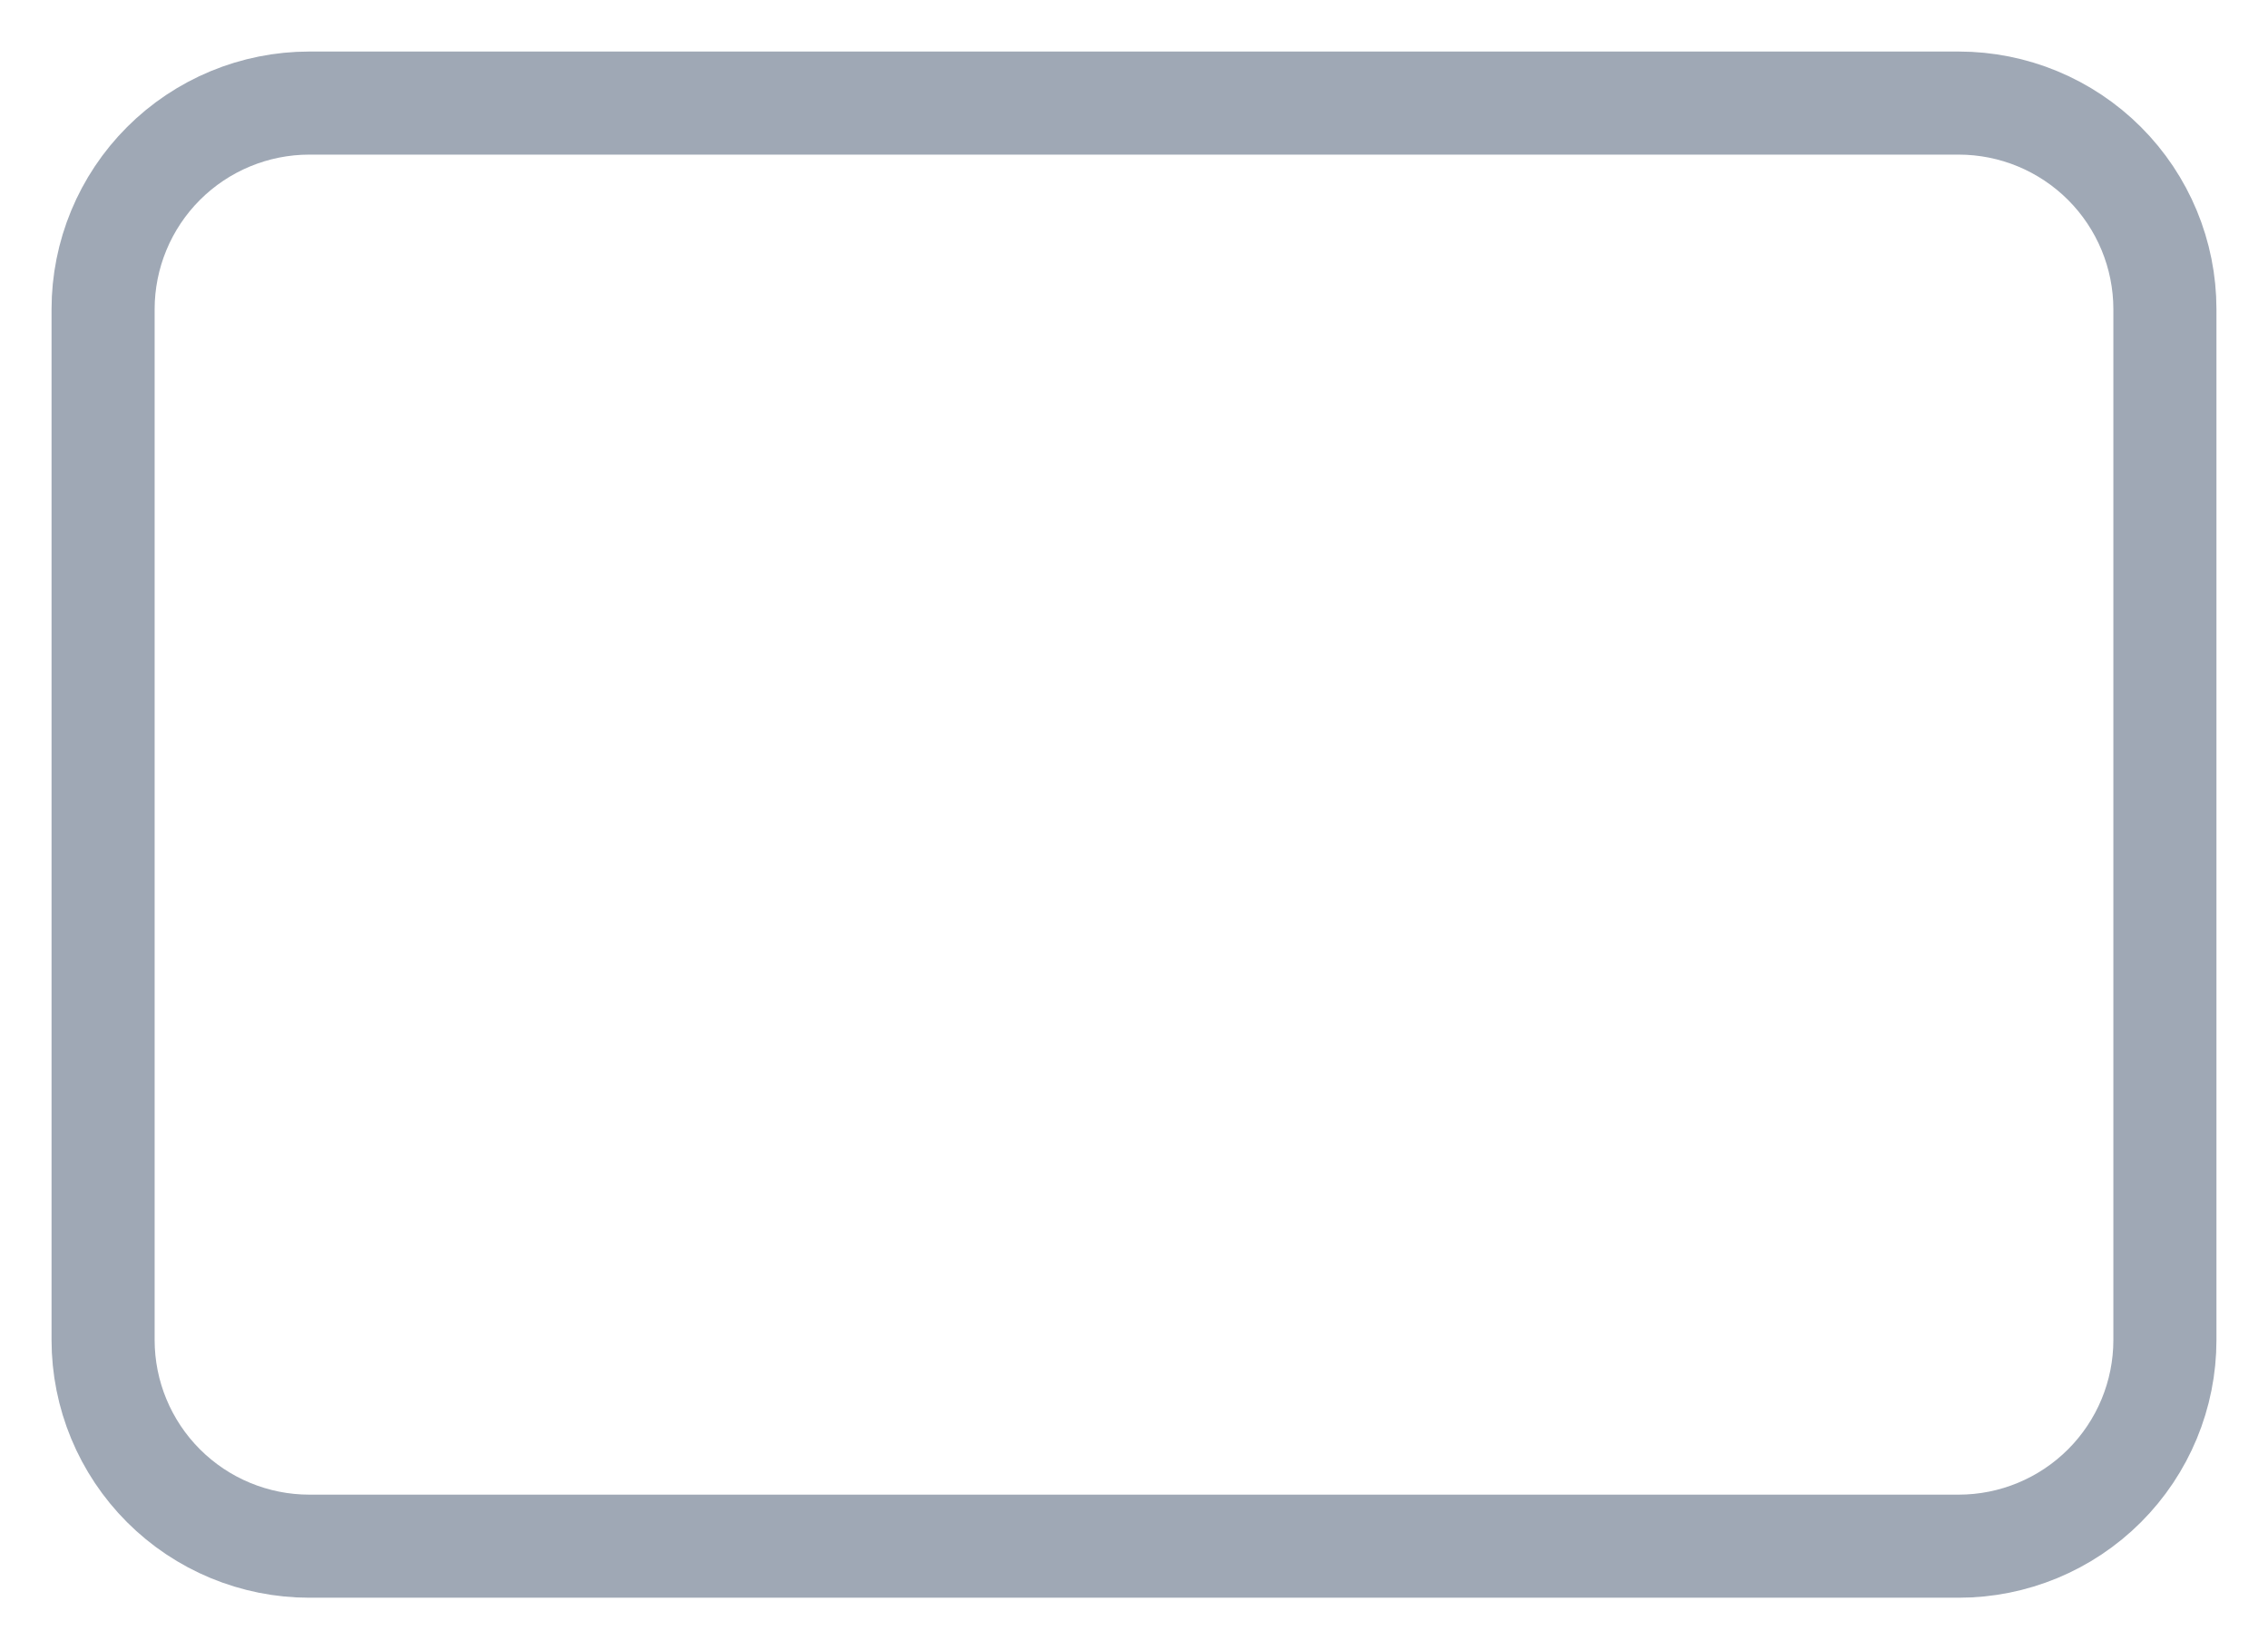
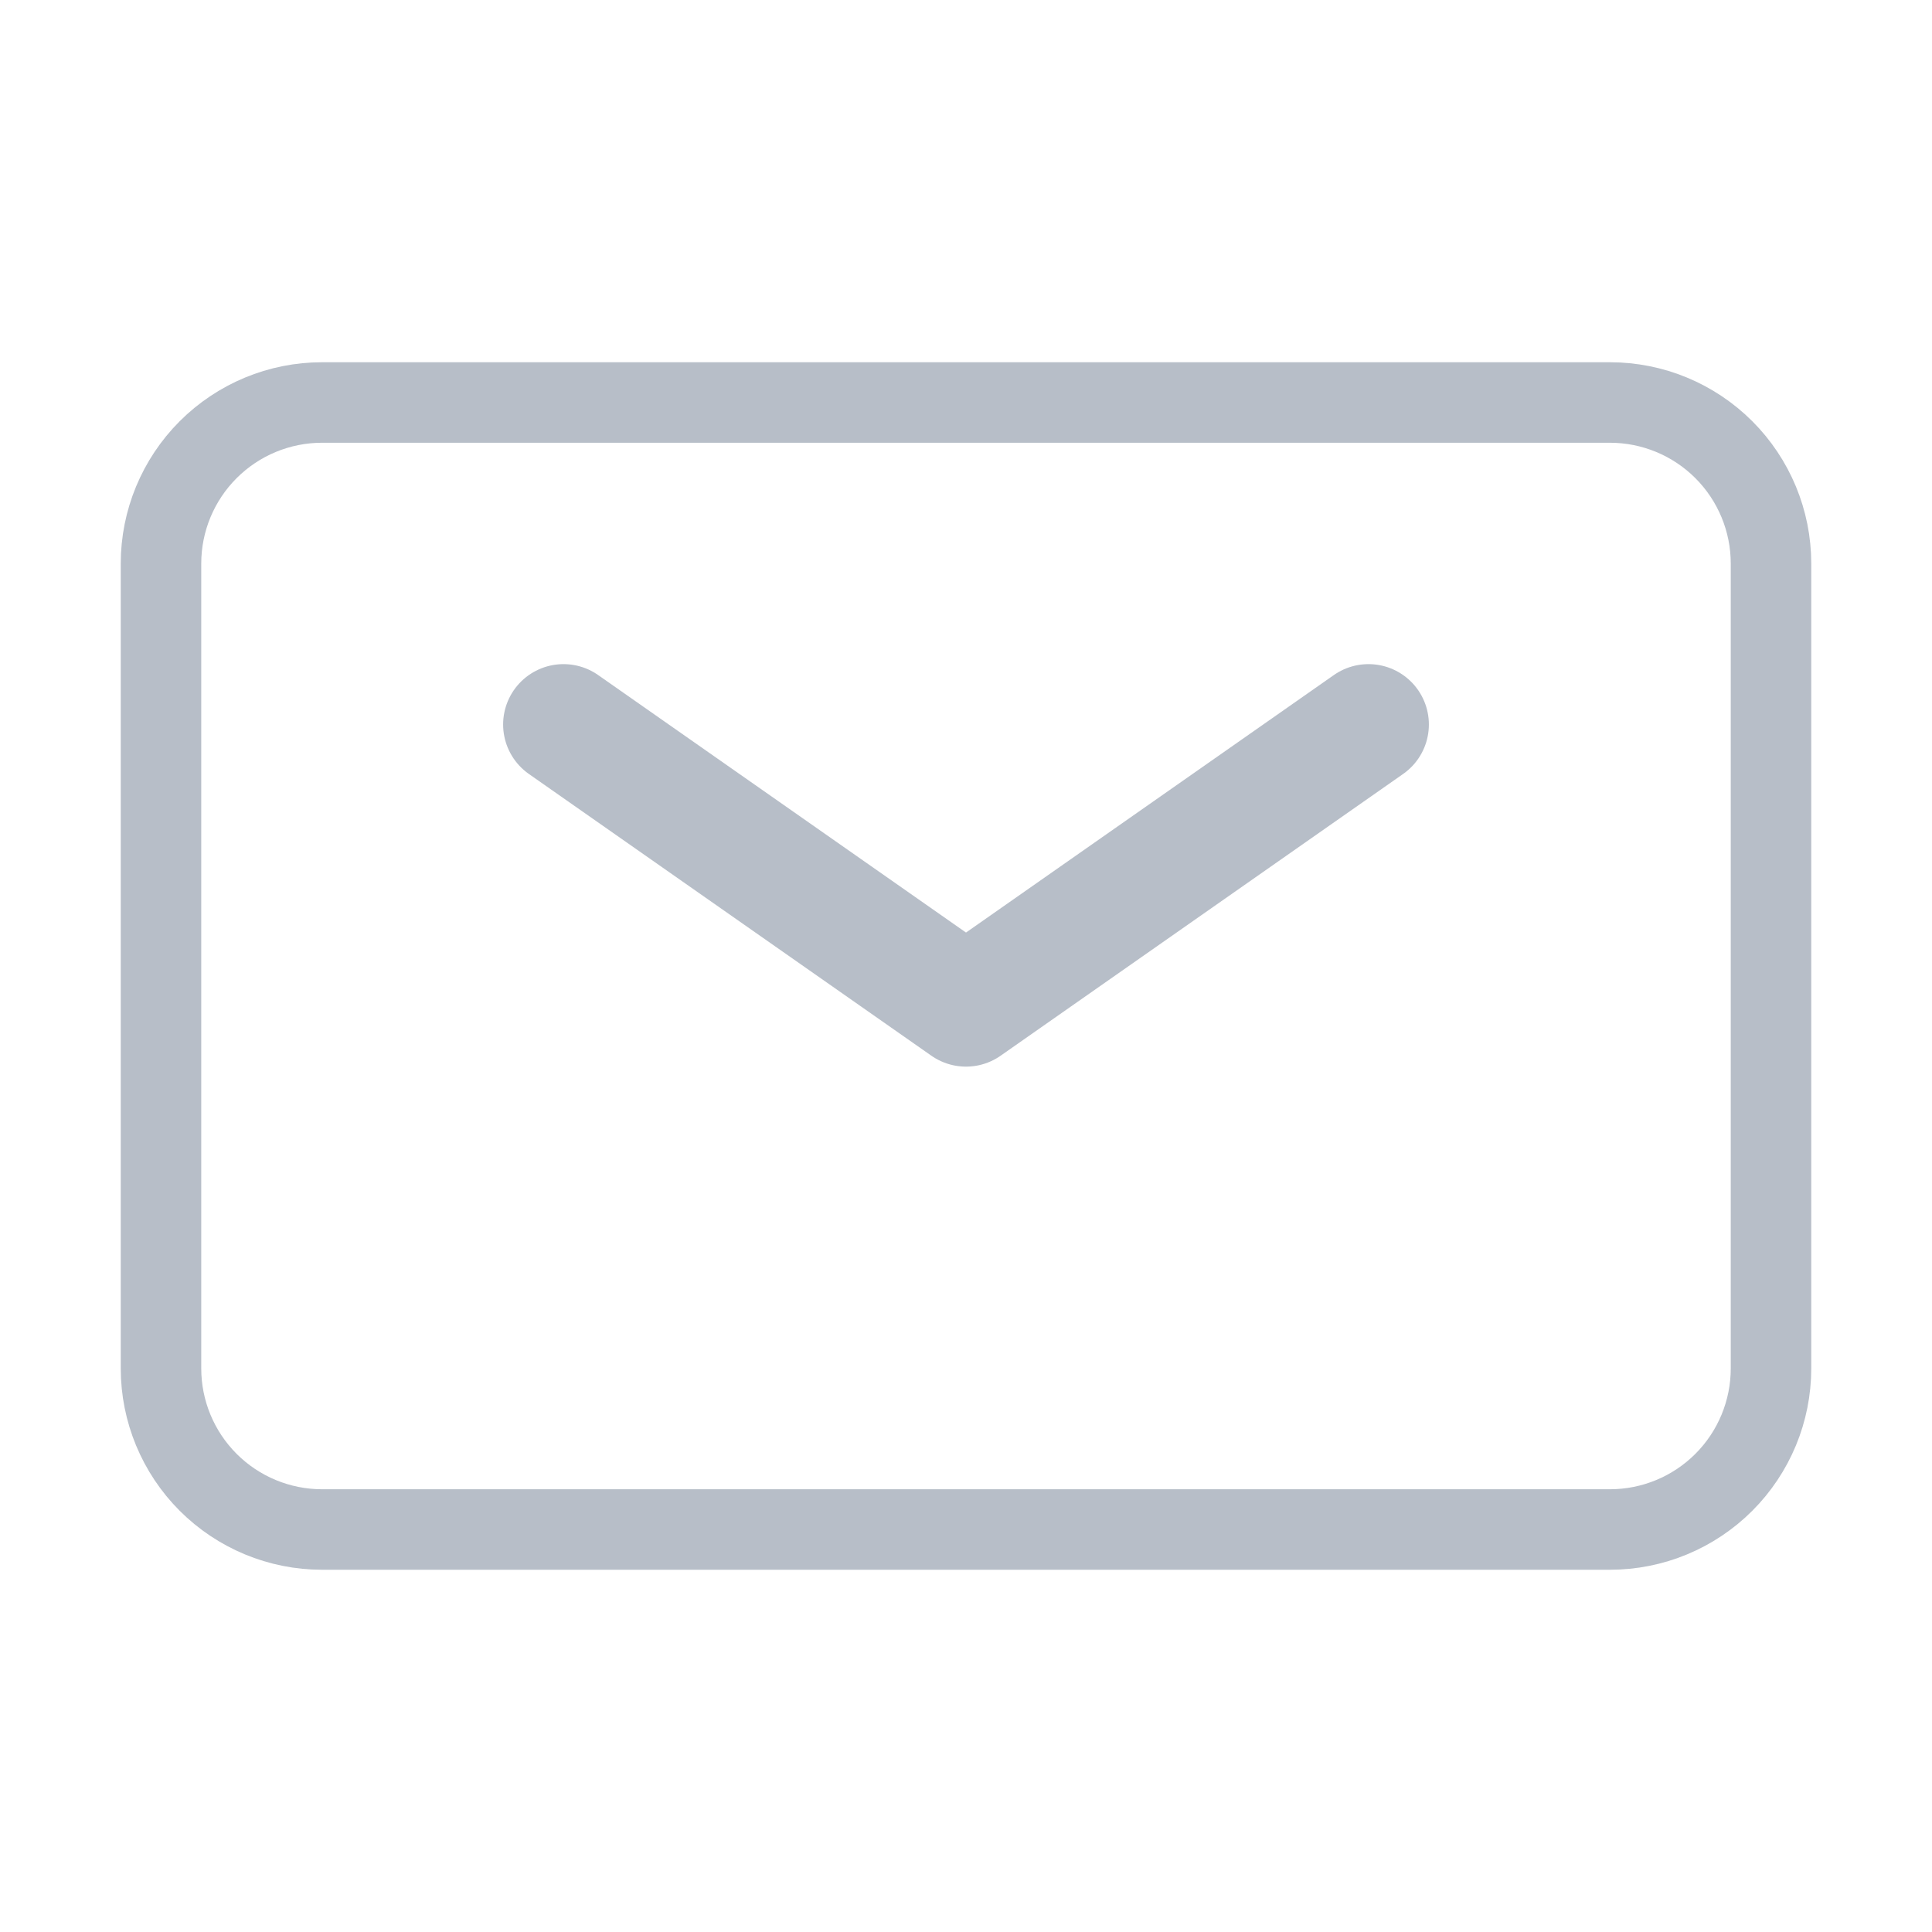
- <svg xmlns="http://www.w3.org/2000/svg" width="22" height="16" viewBox="0 0 22 16" fill="none">
-   <path d="M1 13V3C1 2.47 1.211 1.961 1.586 1.586C1.961 1.211 2.47 1 3 1H19C19.53 1 20.039 1.211 20.414 1.586C20.789 1.961 21 2.47 21 3V13C21 13.53 20.789 14.039 20.414 14.414C20.039 14.789 19.53 15 19 15H3C2.47 15 1.961 14.789 1.586 14.414C1.211 14.039 1 13.53 1 13Z" stroke="#9FA8B5" />
+ <svg xmlns="http://www.w3.org/2000/svg" width="24" height="24" viewBox="0 0 24 24" fill="none">
+   <g opacity="0.75">
+     <path d="M7 9L12 12.5L17 9" stroke="#9FA8B5" stroke-width="1.5" stroke-linecap="round" stroke-linejoin="round" />
+     <path d="M2 17V7C2 6.47 2.211 5.961 2.586 5.586C2.961 5.211 3.47 5 4 5H20C20.53 5 21.039 5.211 21.414 5.586C21.789 5.961 22 6.47 22 7V17C22 17.53 21.789 18.039 21.414 18.414C21.039 18.789 20.53 19 20 19H4C3.47 19 2.961 18.789 2.586 18.414C2.211 18.039 2 17.53 2 17Z" stroke="#9FA8B5" />
+   </g>
</svg>
